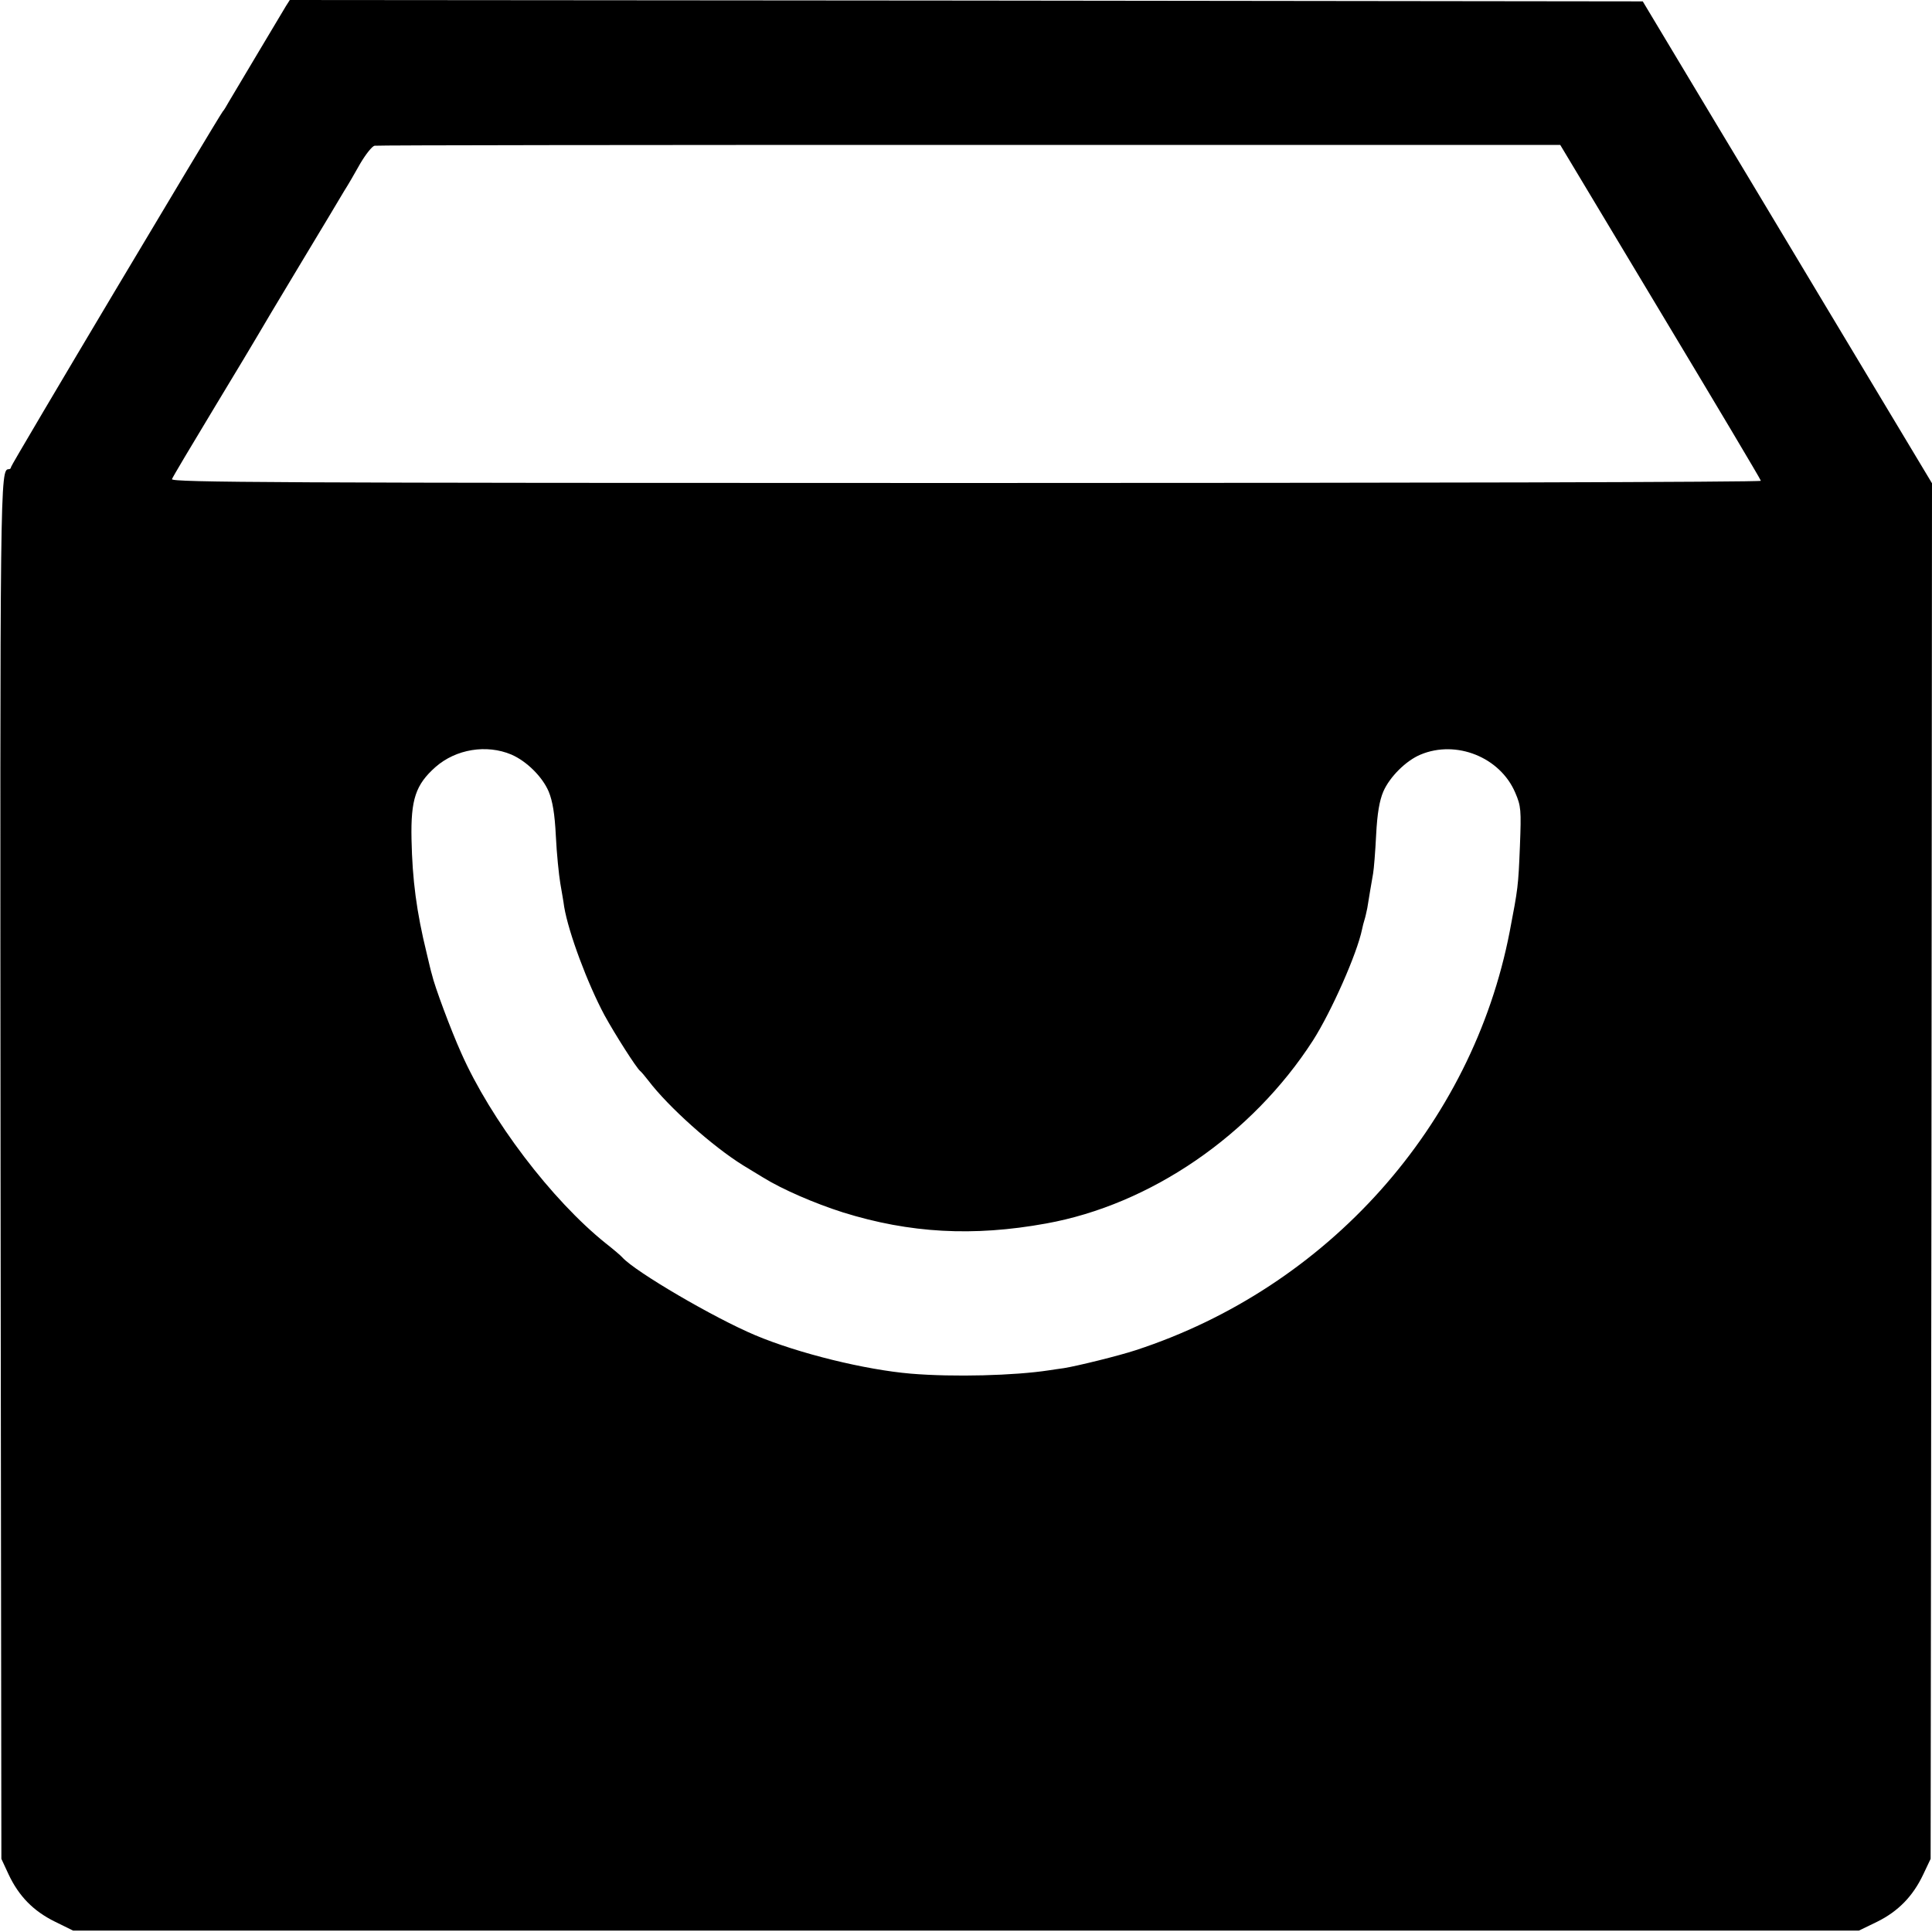
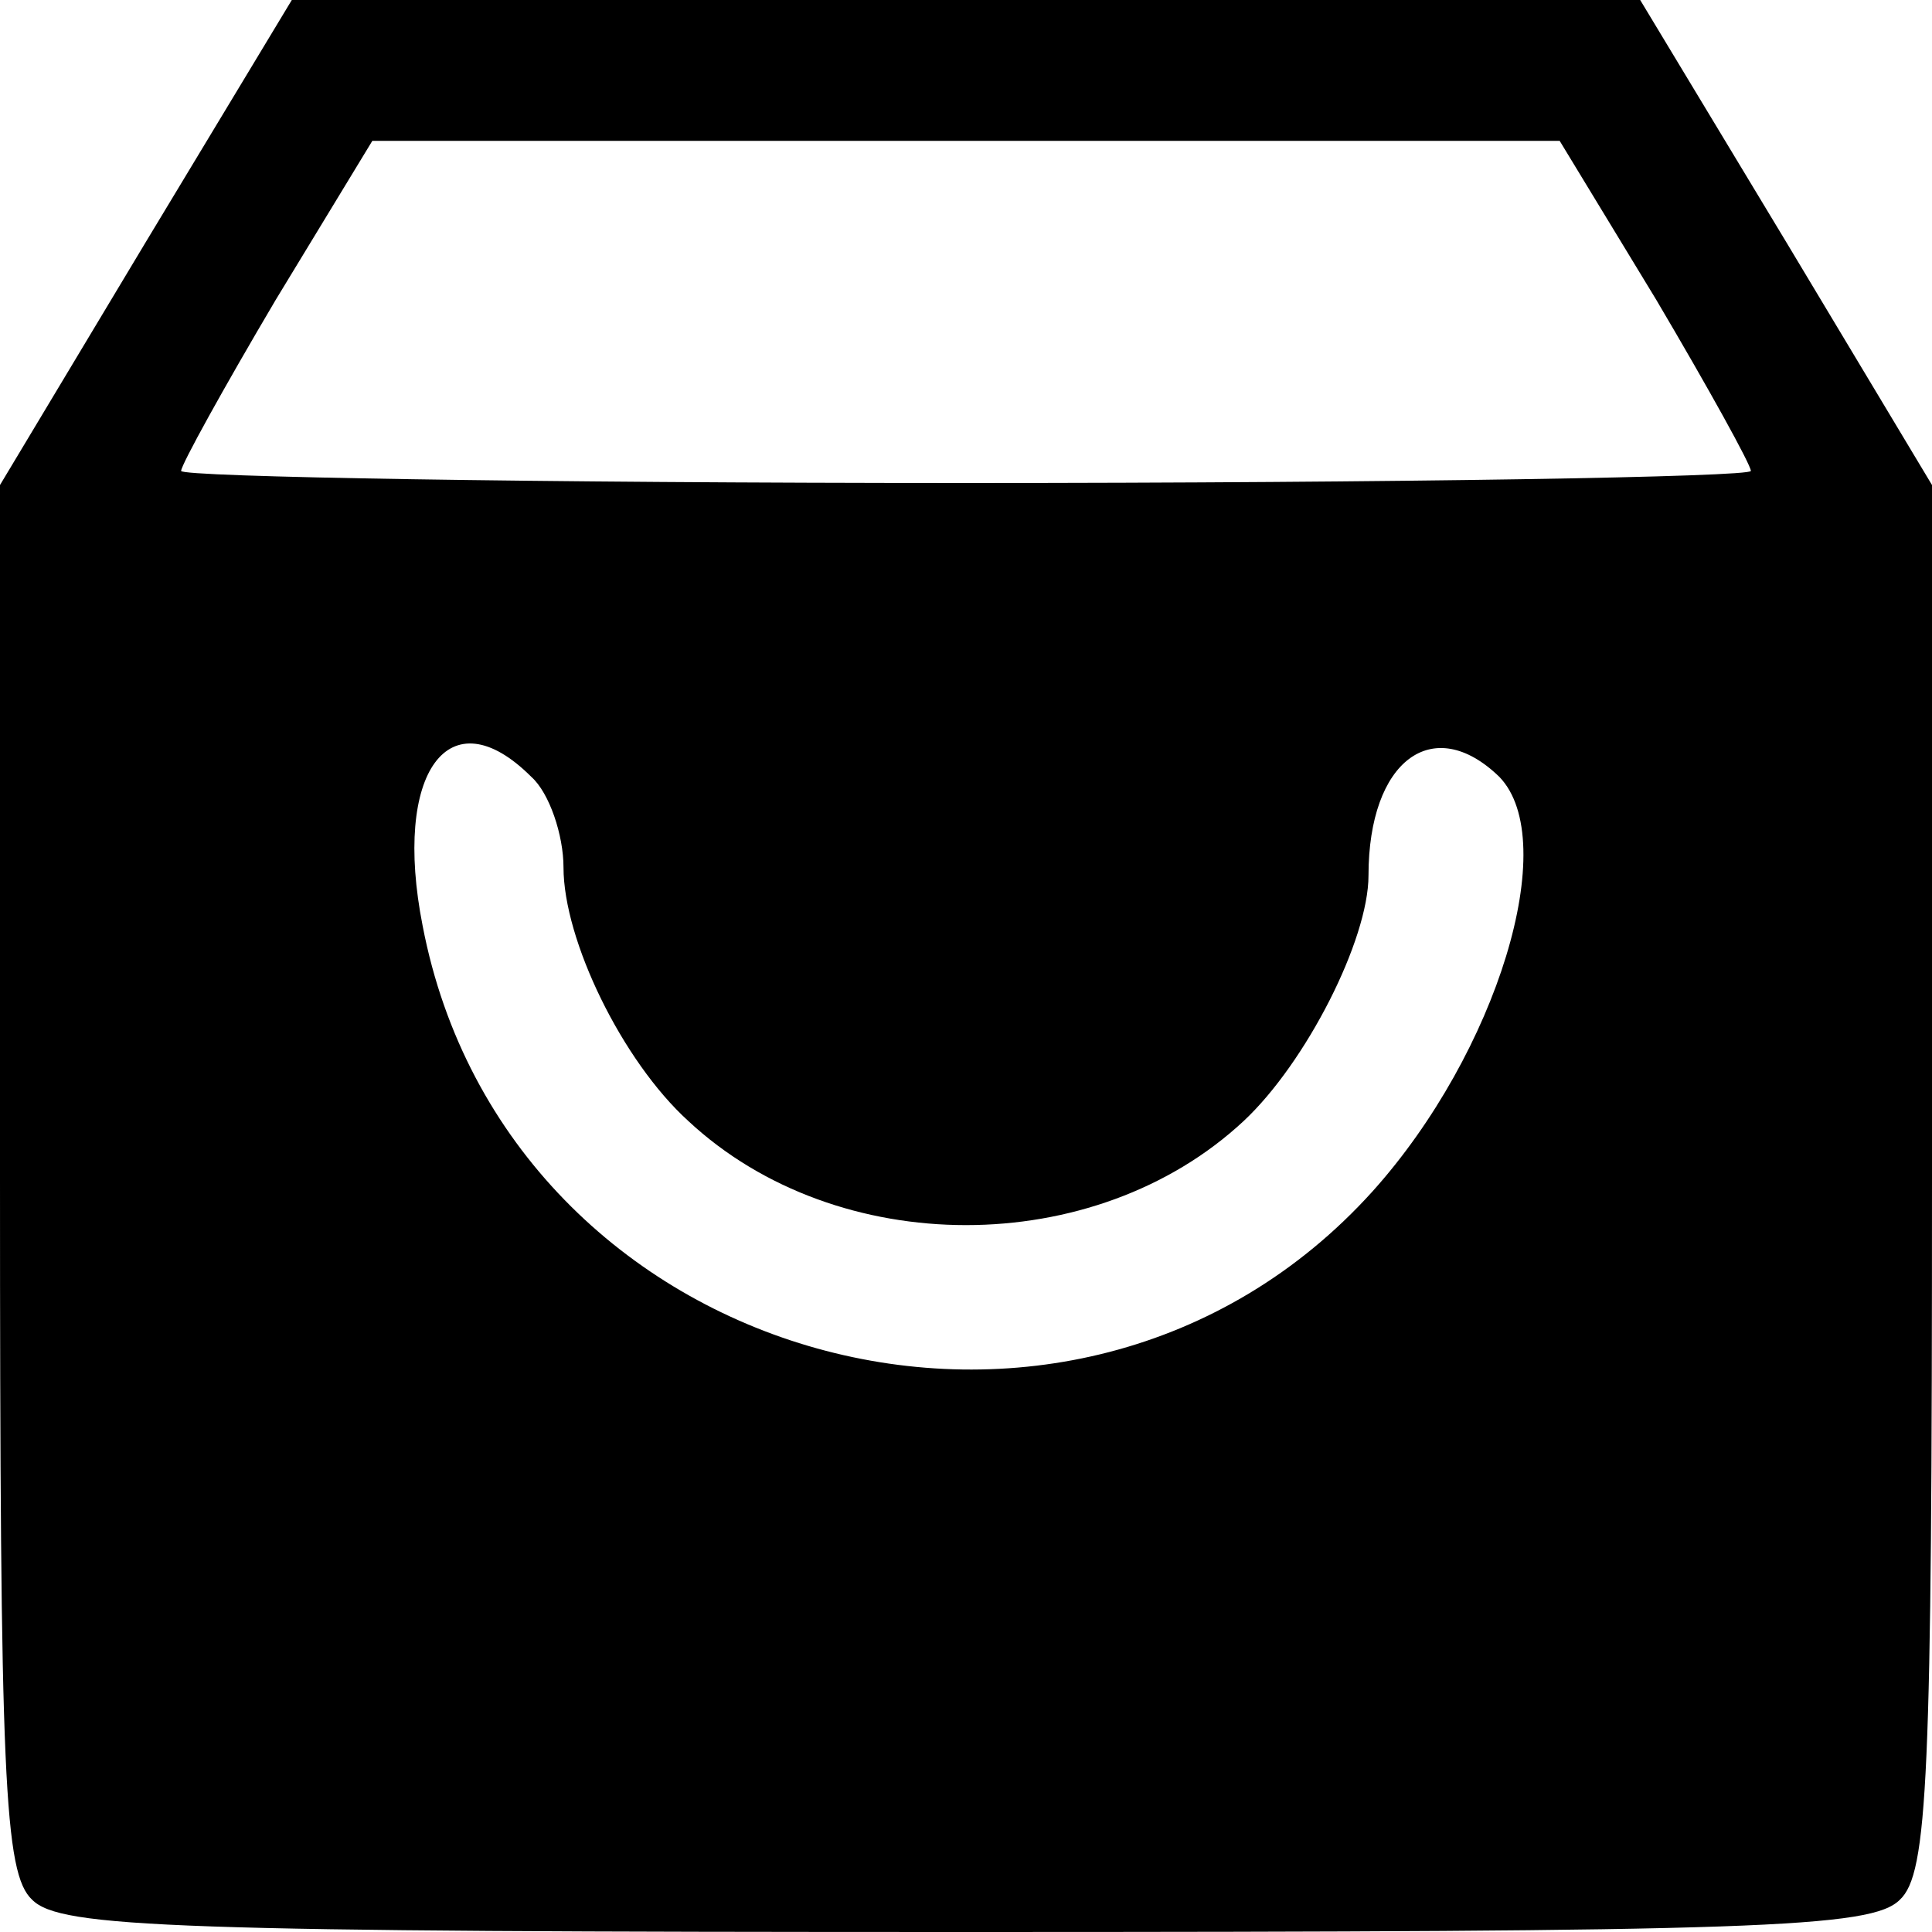
- <svg xmlns="http://www.w3.org/2000/svg" version="1.0" width="700pt" height="700pt" viewBox="0 0 700 700" preserveAspectRatio="xMidYMid meet">
-   <g transform="translate(0,700) scale(0.1,-0.1)" fill="#000000" stroke="none">
-     <path d="M1036 6978 c-13 -22 -177 -296 -207 -347 -8 -14 -17 -30 -22 -35 -23 -32 -767 -1280 -767 -1288 0 -4 -3 -8 -8 -8 -32 0 -32 -28 -30 -2546 l3 -2489 26 -56 c37 -79 90 -133 167 -171 l67 -33 3235 0 3235 0 66 32 c77 38 130 93 167 171 l27 57 3 2492 2 2492 -386 643 c-212 354 -390 650 -395 658 -5 8 -67 112 -138 230 l-129 215 -2451 3 -2451 2 -14 -22z m4980 -1108 c200 -333 364 -608 364 -612 0 -5 -1296 -8 -2881 -8 -2494 0 -2880 2 -2876 14 3 8 72 124 153 258 81 134 152 252 158 263 6 11 74 125 151 253 77 128 150 249 162 270 13 20 39 65 58 99 20 34 43 63 52 65 9 2 979 3 2156 3 l2140 0 363 -605z m-4163 -1604 c55 -24 112 -80 135 -134 14 -34 22 -80 26 -162 3 -63 11 -140 16 -170 5 -30 12 -68 14 -85 16 -95 85 -279 146 -393 39 -71 115 -190 129 -202 4 -3 17 -18 30 -35 73 -96 232 -238 343 -307 30 -18 63 -38 74 -45 68 -42 185 -93 289 -126 241 -75 471 -88 735 -40 378 68 746 320 967 663 67 105 160 315 178 403 2 10 6 26 9 35 3 9 7 28 10 42 6 38 15 91 21 125 3 17 8 80 11 140 4 78 12 124 26 157 23 53 82 112 135 134 129 54 288 -9 343 -138 21 -49 22 -62 17 -193 -6 -148 -7 -153 -37 -310 -136 -704 -660 -1290 -1355 -1517 -64 -21 -211 -57 -260 -65 -16 -2 -41 -6 -55 -8 -124 -19 -345 -25 -500 -12 -165 14 -406 73 -563 139 -150 63 -435 230 -482 282 -5 6 -32 29 -60 51 -196 157 -417 448 -524 690 -37 82 -97 243 -106 284 -3 9 -11 43 -19 77 -37 151 -52 266 -55 413 -3 145 15 198 87 262 74 65 185 83 275 45z" />
+ <svg xmlns="http://www.w3.org/2000/svg" version="1.0" width="96pt" height="96pt" viewBox="0 0 96 96" preserveAspectRatio="xMidYMid meet">
+   <g transform="translate(0,96) scale(0.1,-0.1)" fill="#000000" stroke="none">
+     <path d="M72 839 l-72 -120 0 -344 c0 -299 2 -346 16 -359 14 -14 70 -16 464 -16 394 0 450 2 464 16 14 13 16 60 16 359 l0 344 -72 120 -73 121 -335 0 -335 0 -73 -121z m751 -28 c26 -44 47 -82 47 -85 0 -3 -175 -6 -390 -6 -214 0 -390 3 -390 6 0 3 21 41 47 85 l48 79 295 0 295 0 48 -79z m-559 -237 c9 -8 16 -29 16 -45 0 -36 29 -96 62 -126 74 -69 202 -69 276 0 31 29 62 90 62 122 0 57 32 81 65 49 31 -32 -1 -137 -63 -206 -149 -165 -430 -87 -472 132 -15 76 13 115 54 74z" />
  </g>
</svg>
